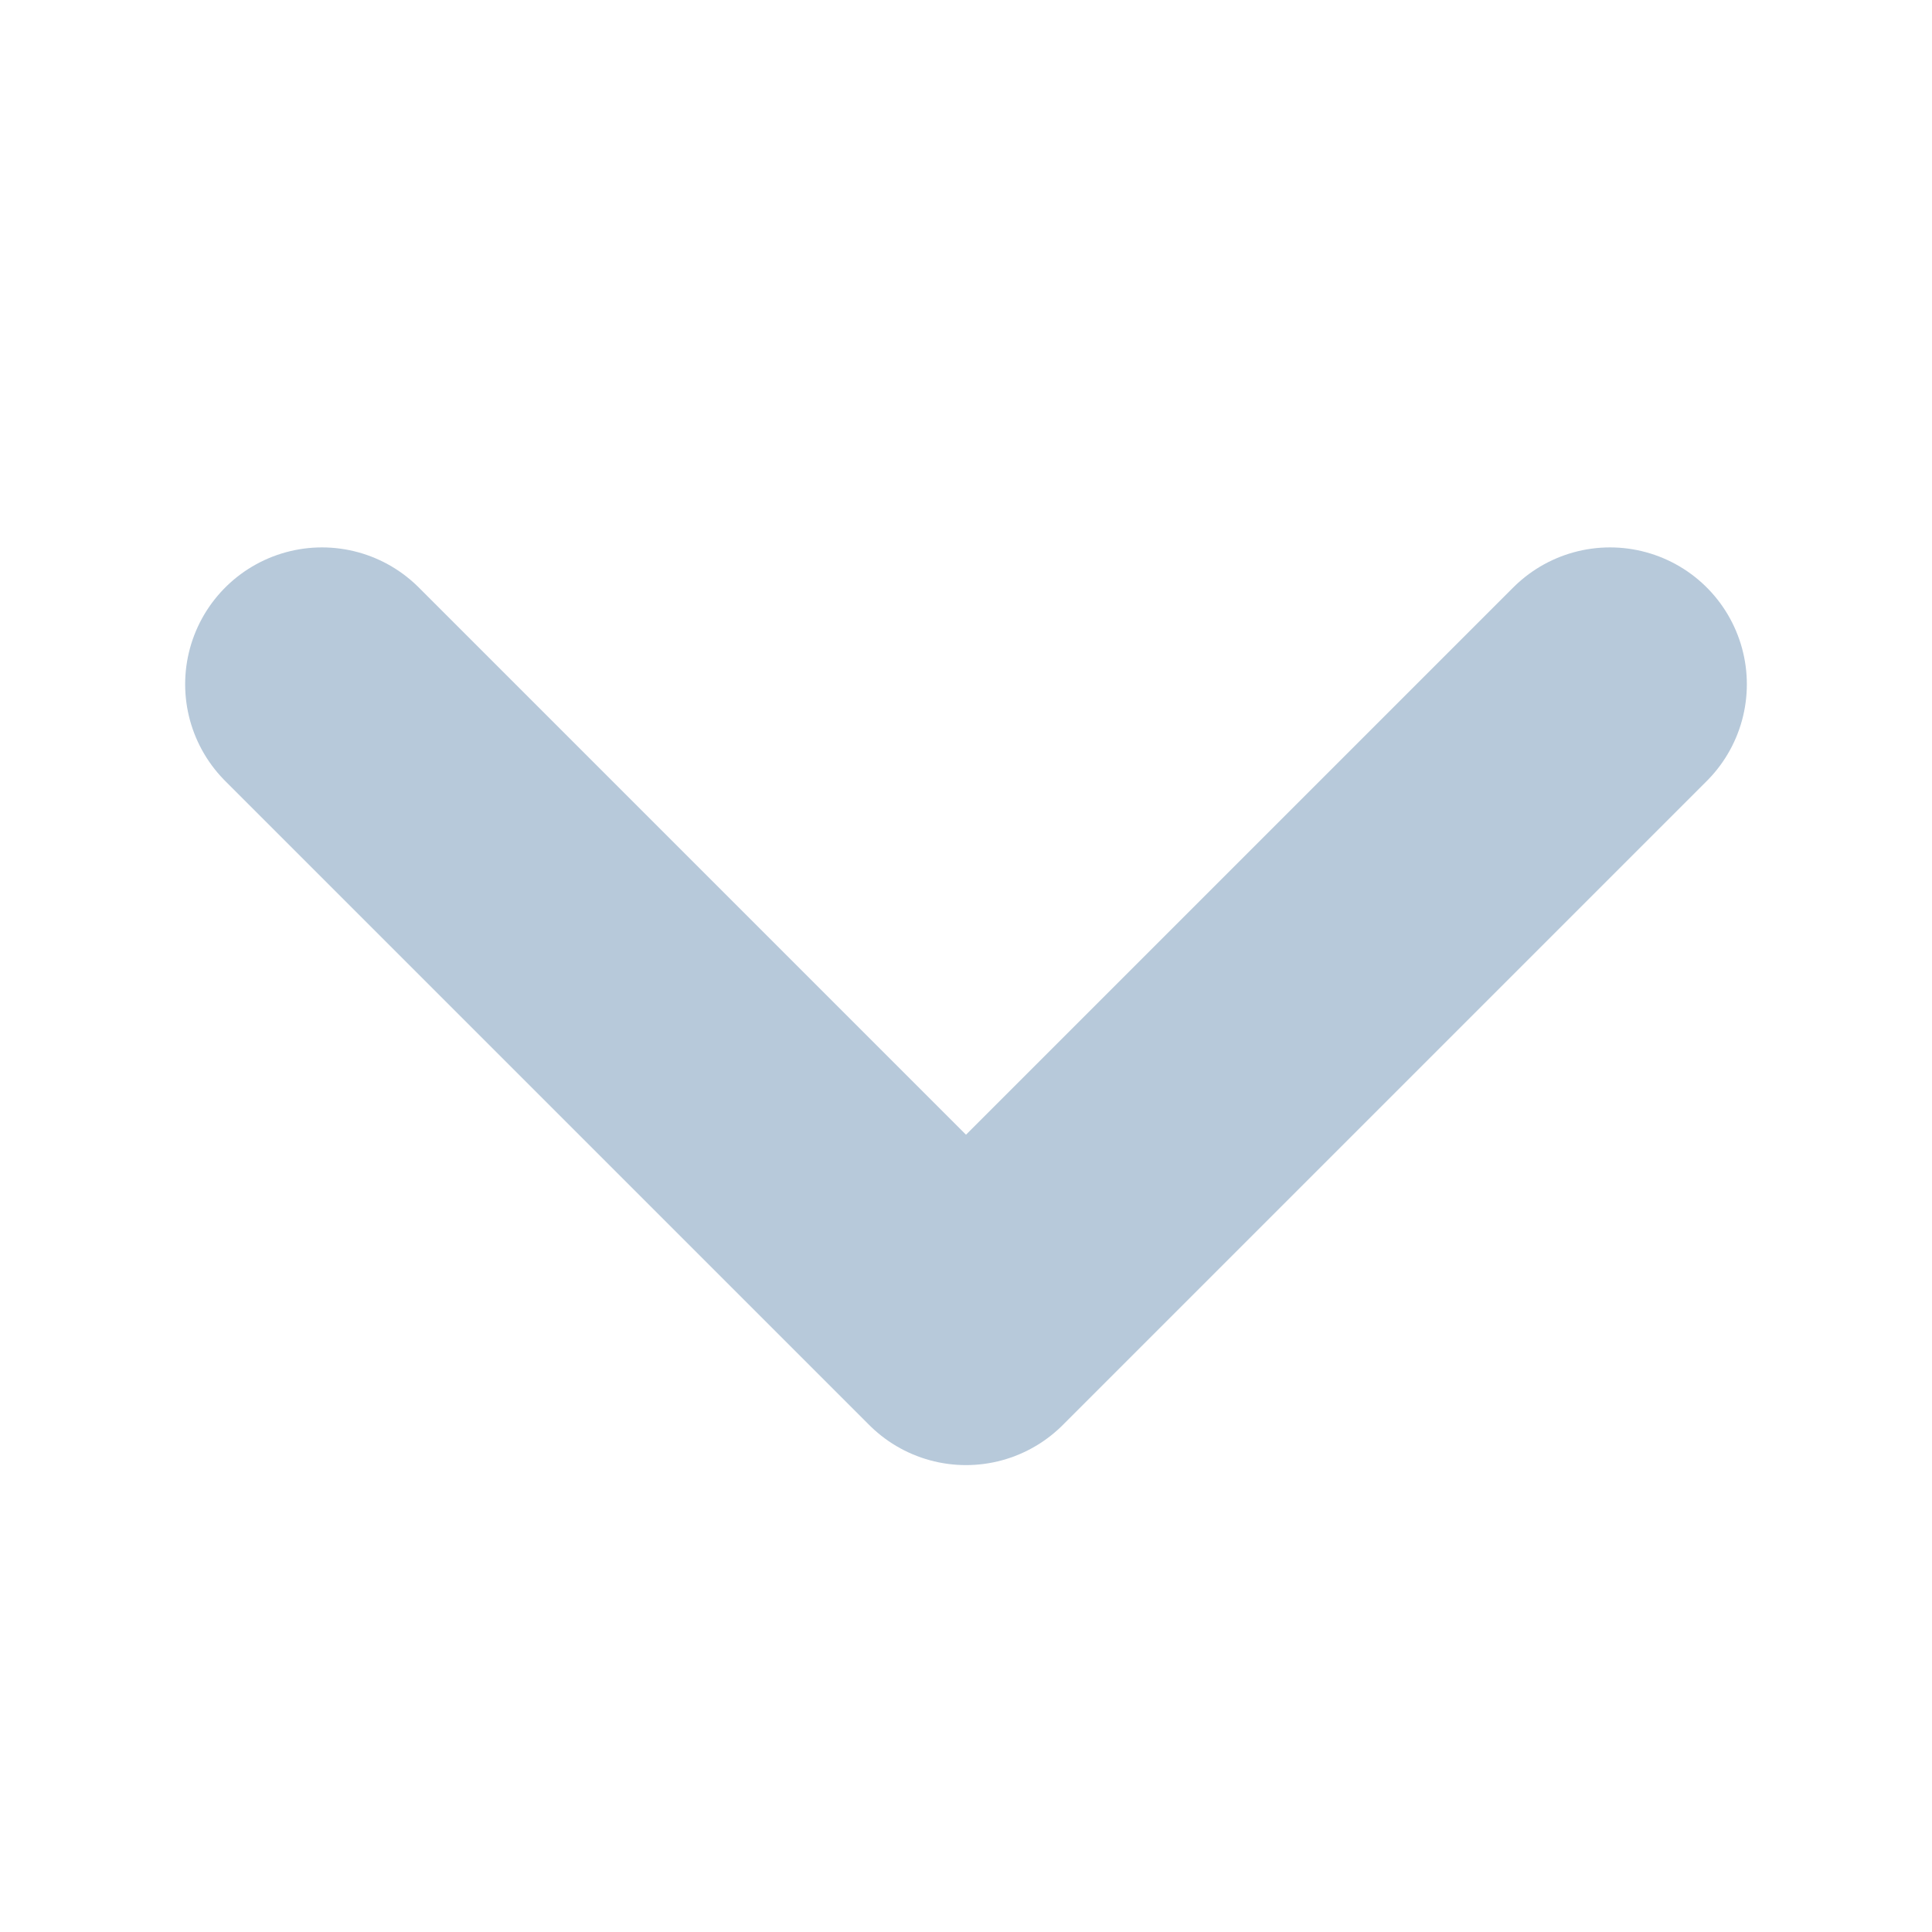
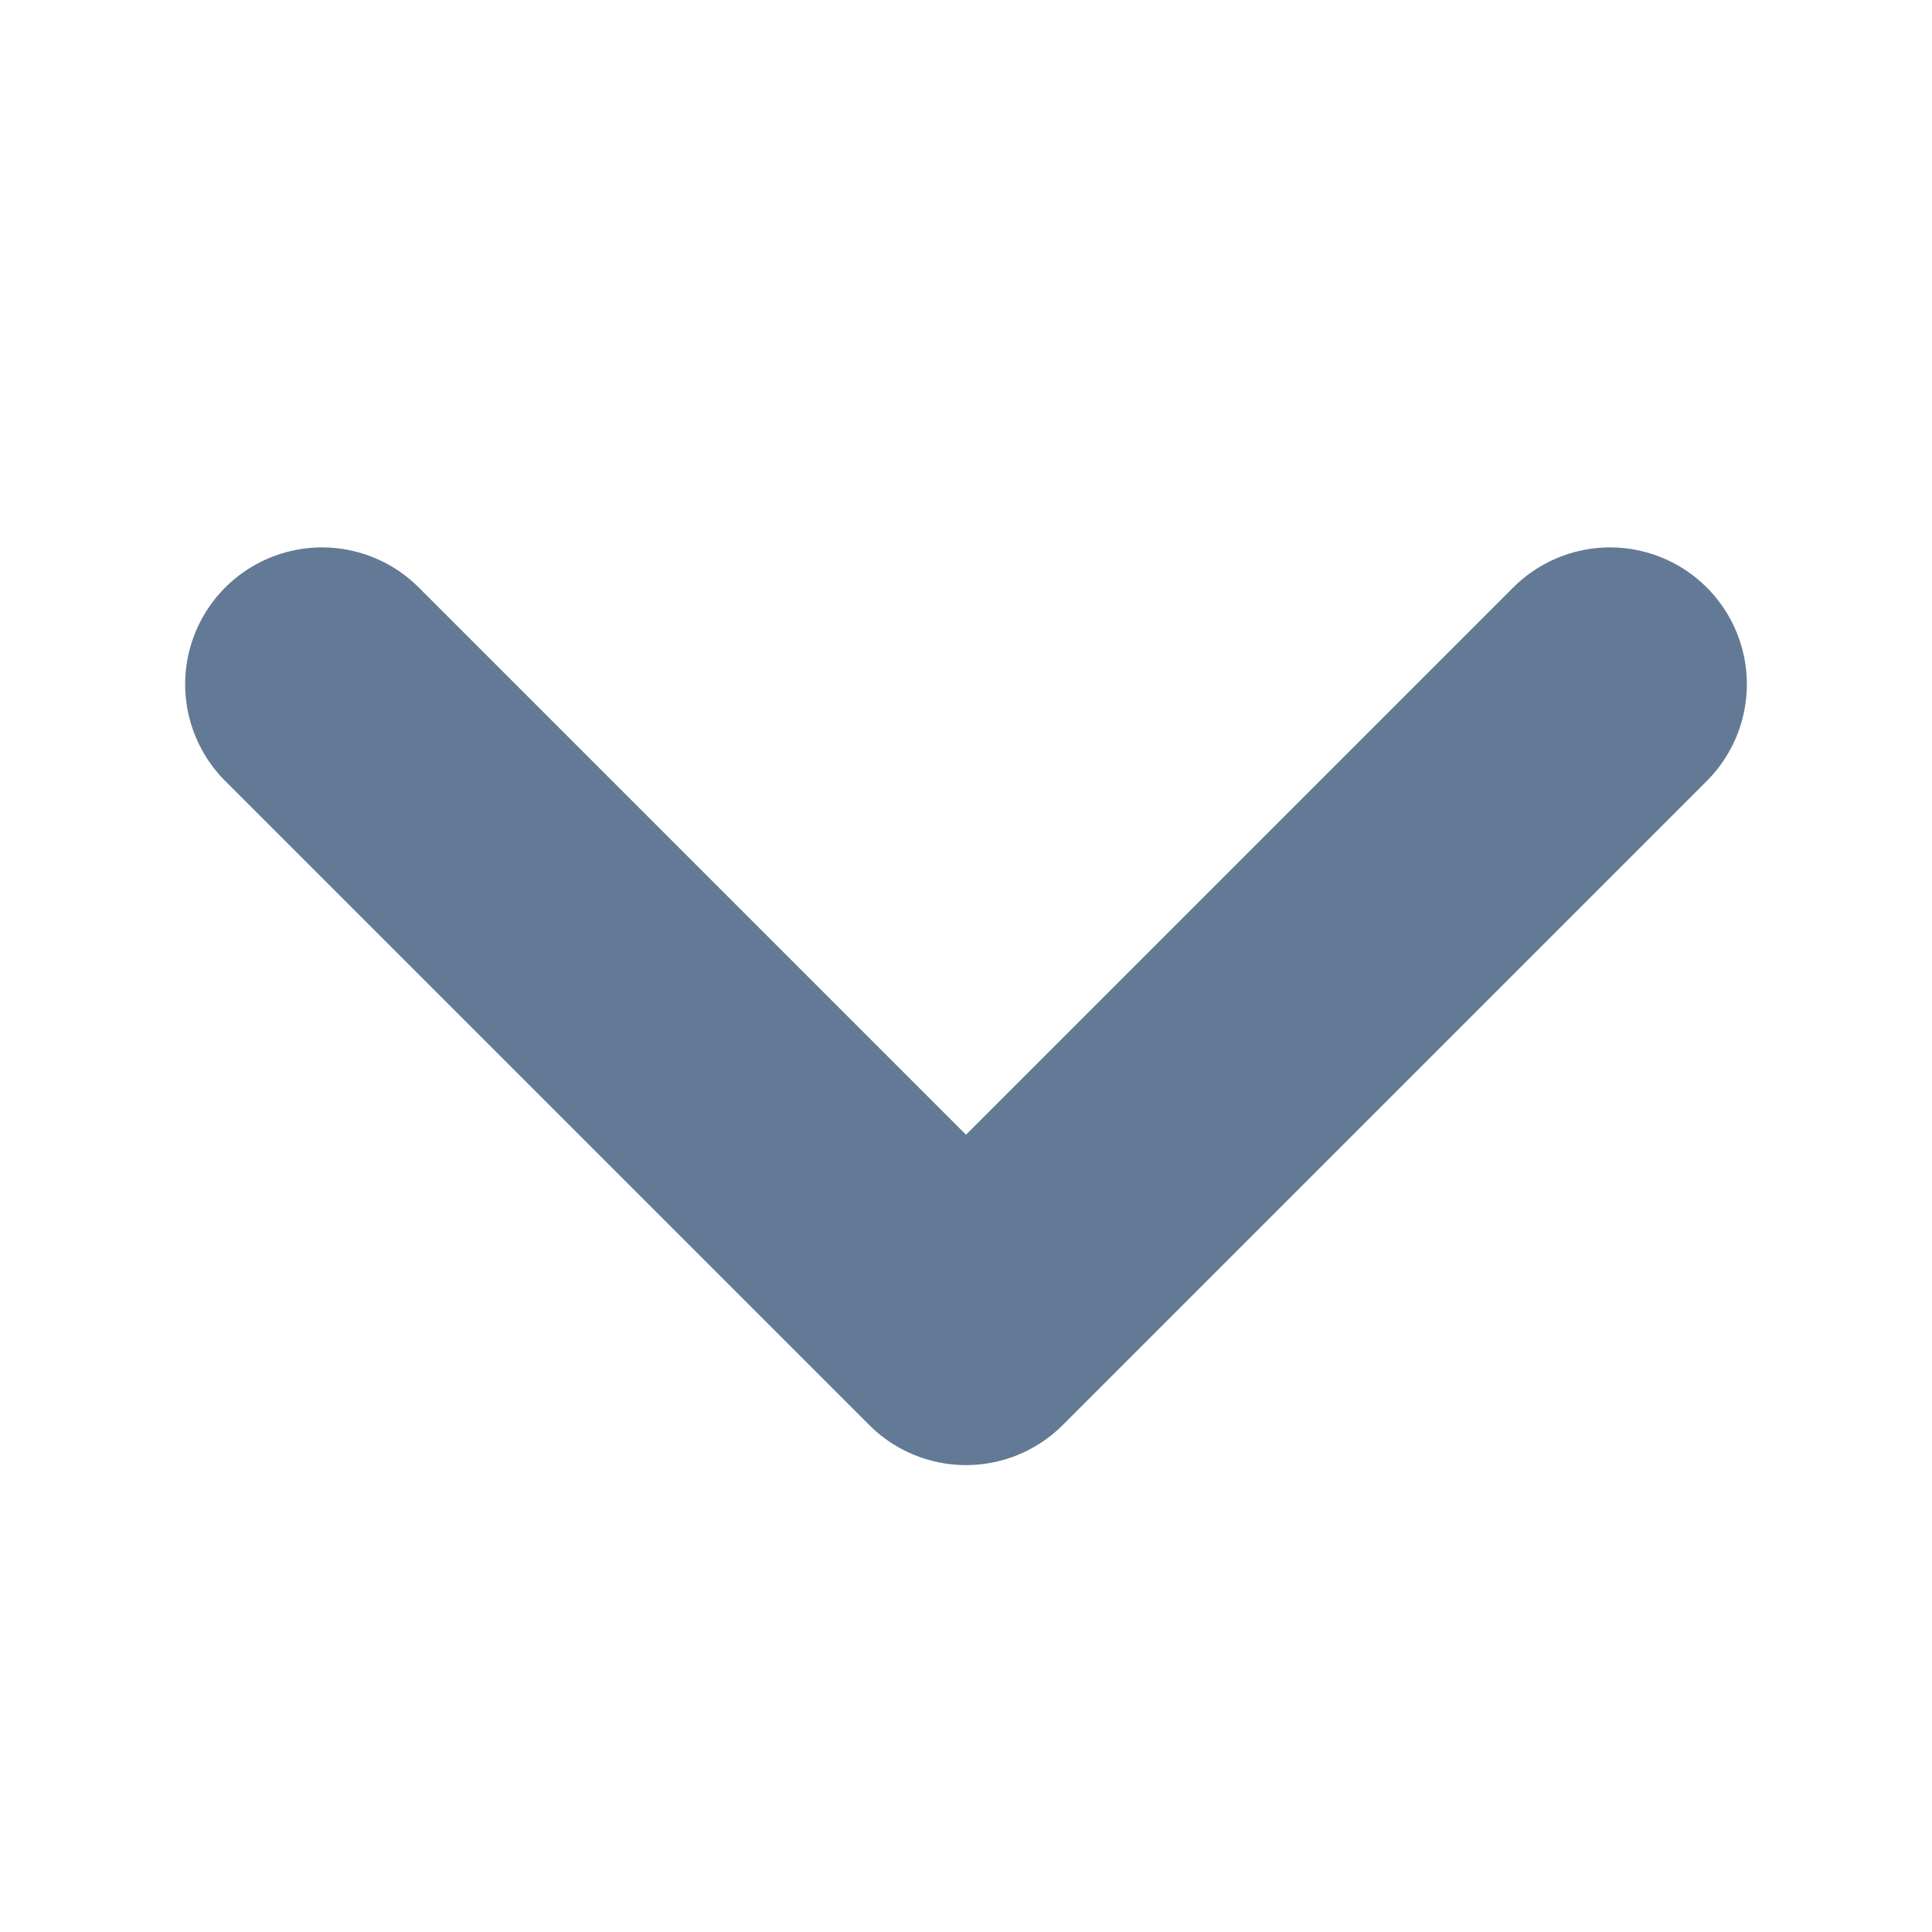
<svg xmlns="http://www.w3.org/2000/svg" width="12" height="12" viewBox="0 0 12 12">
-   <path d="M2 4.25 6 8.25 10 4.25" fill="none" stroke="#b7c9da" stroke-width="1.7" stroke-linecap="round" stroke-linejoin="round" />
+   <path d="M2 4.25 6 8.25 10 4.25" fill="none" stroke="#637a96" stroke-width="1.7" stroke-linecap="round" stroke-linejoin="round" />
</svg>
